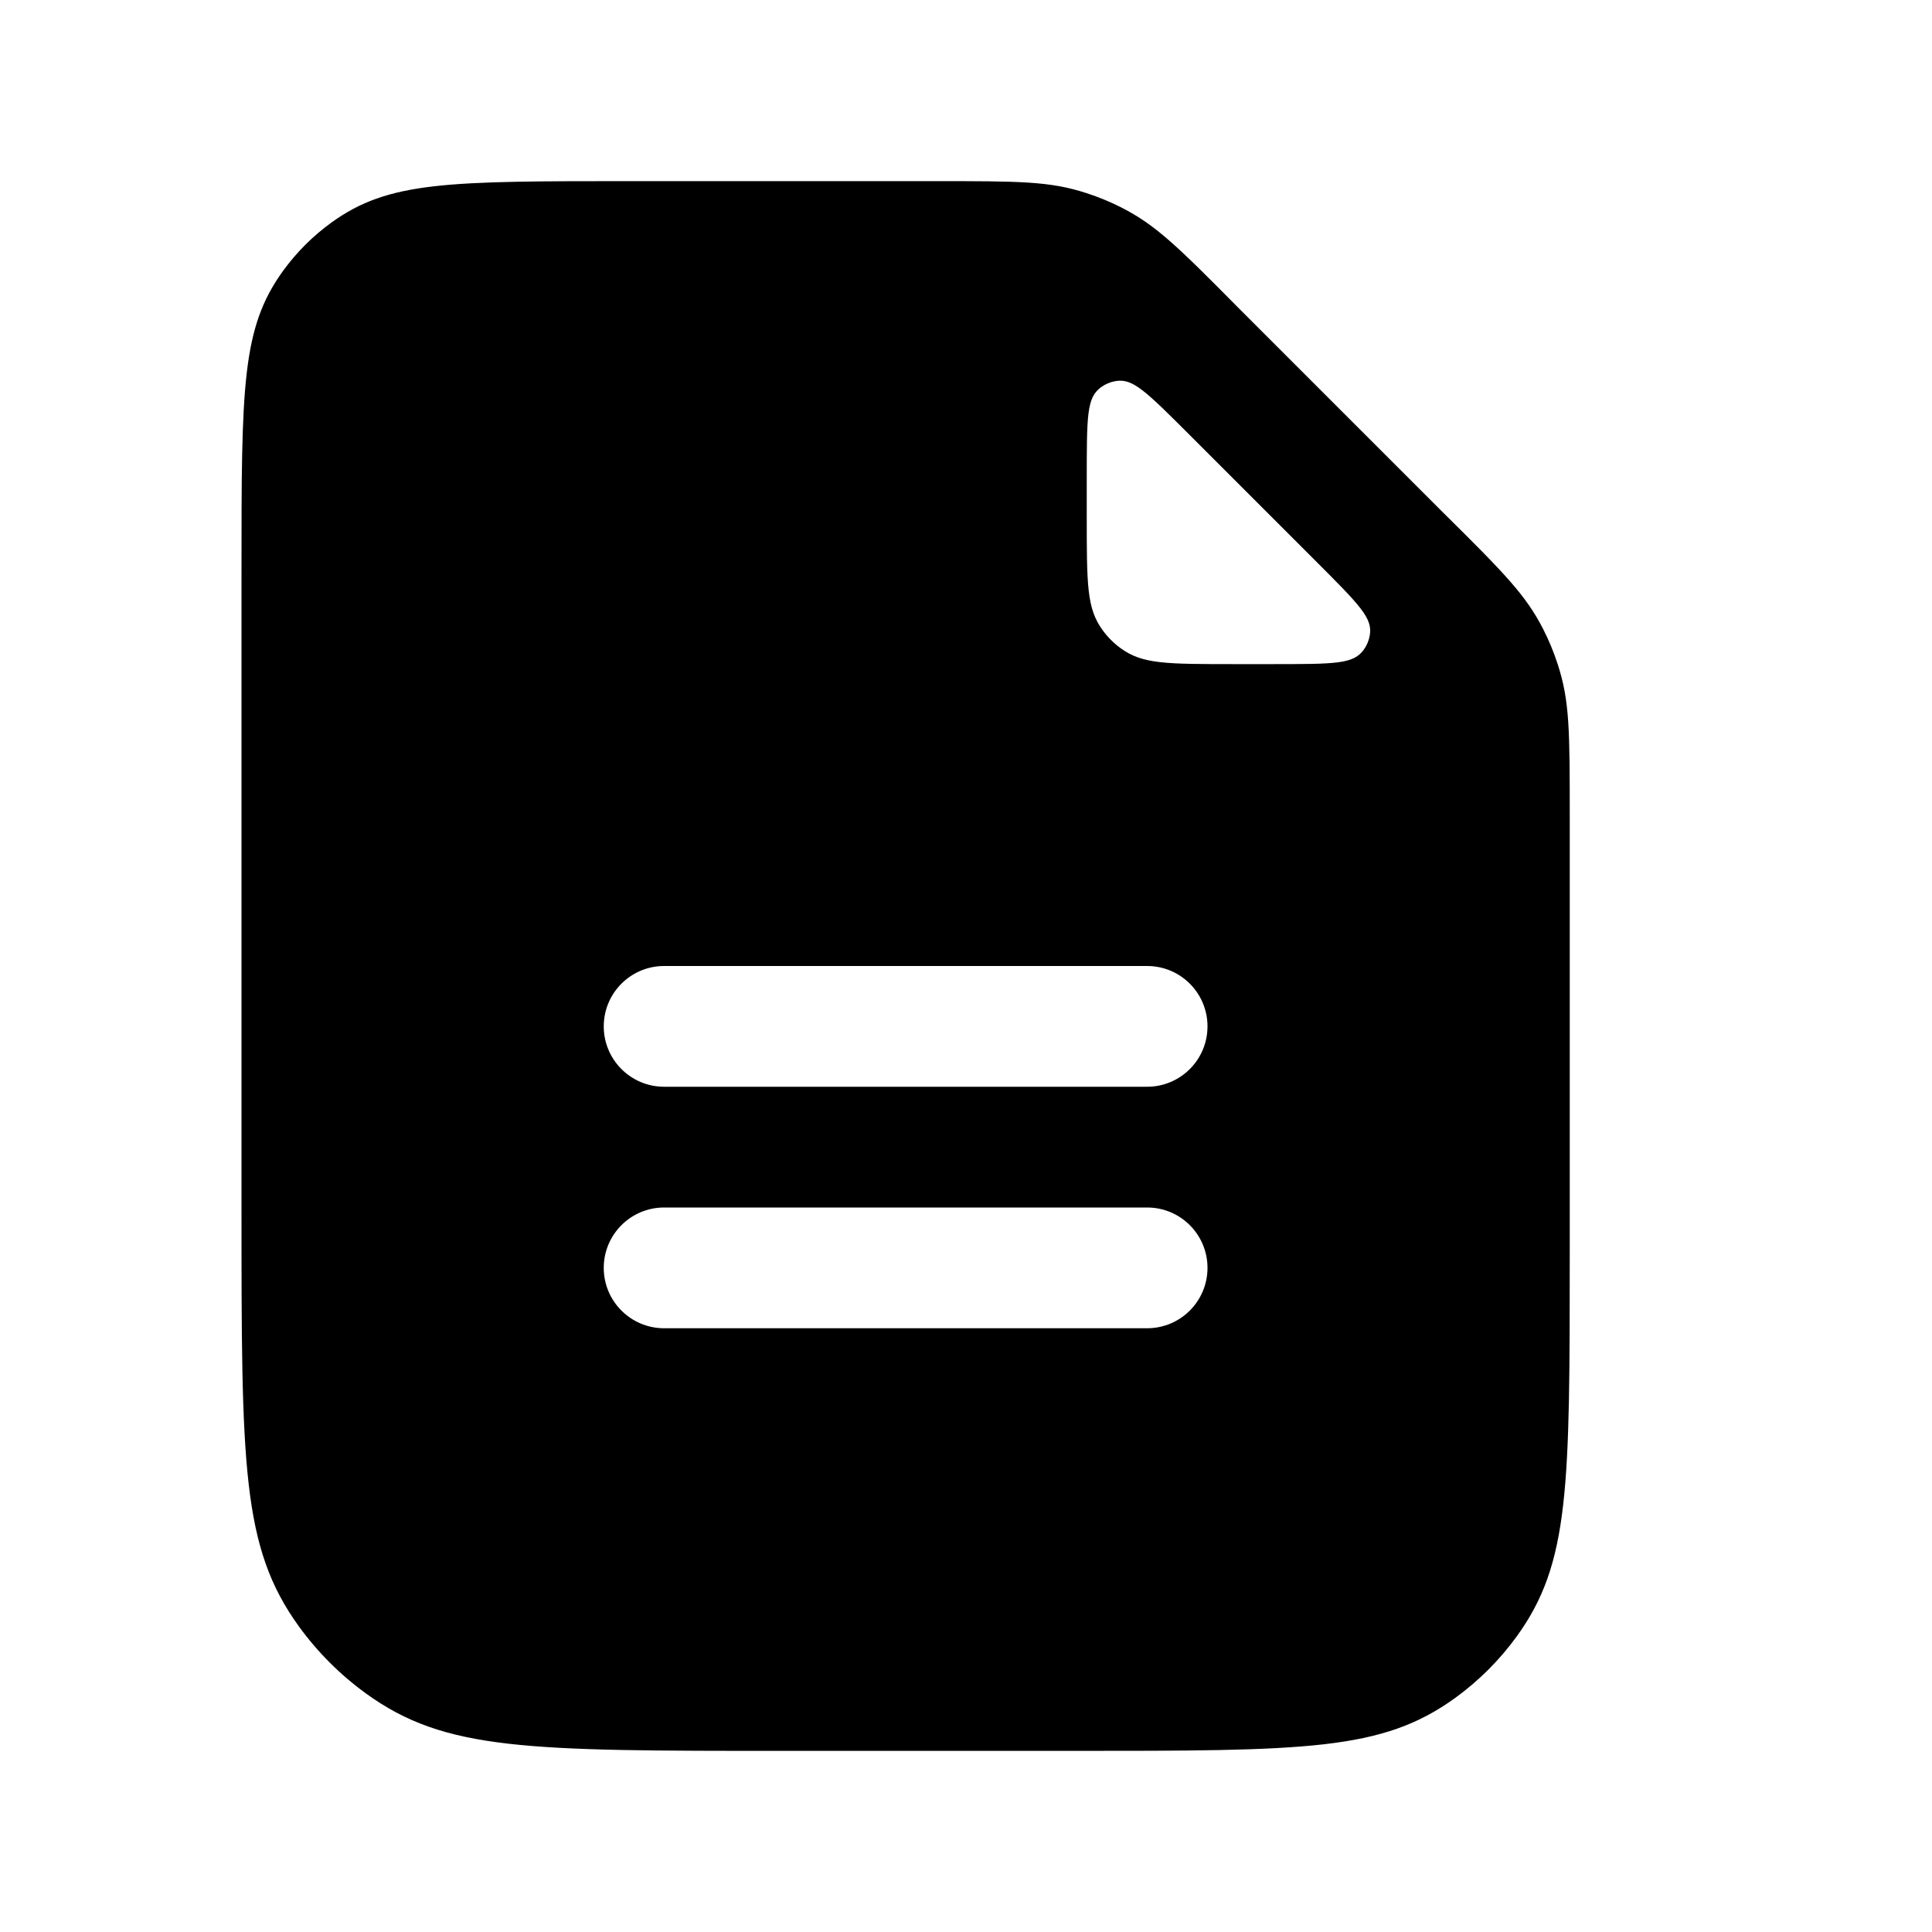
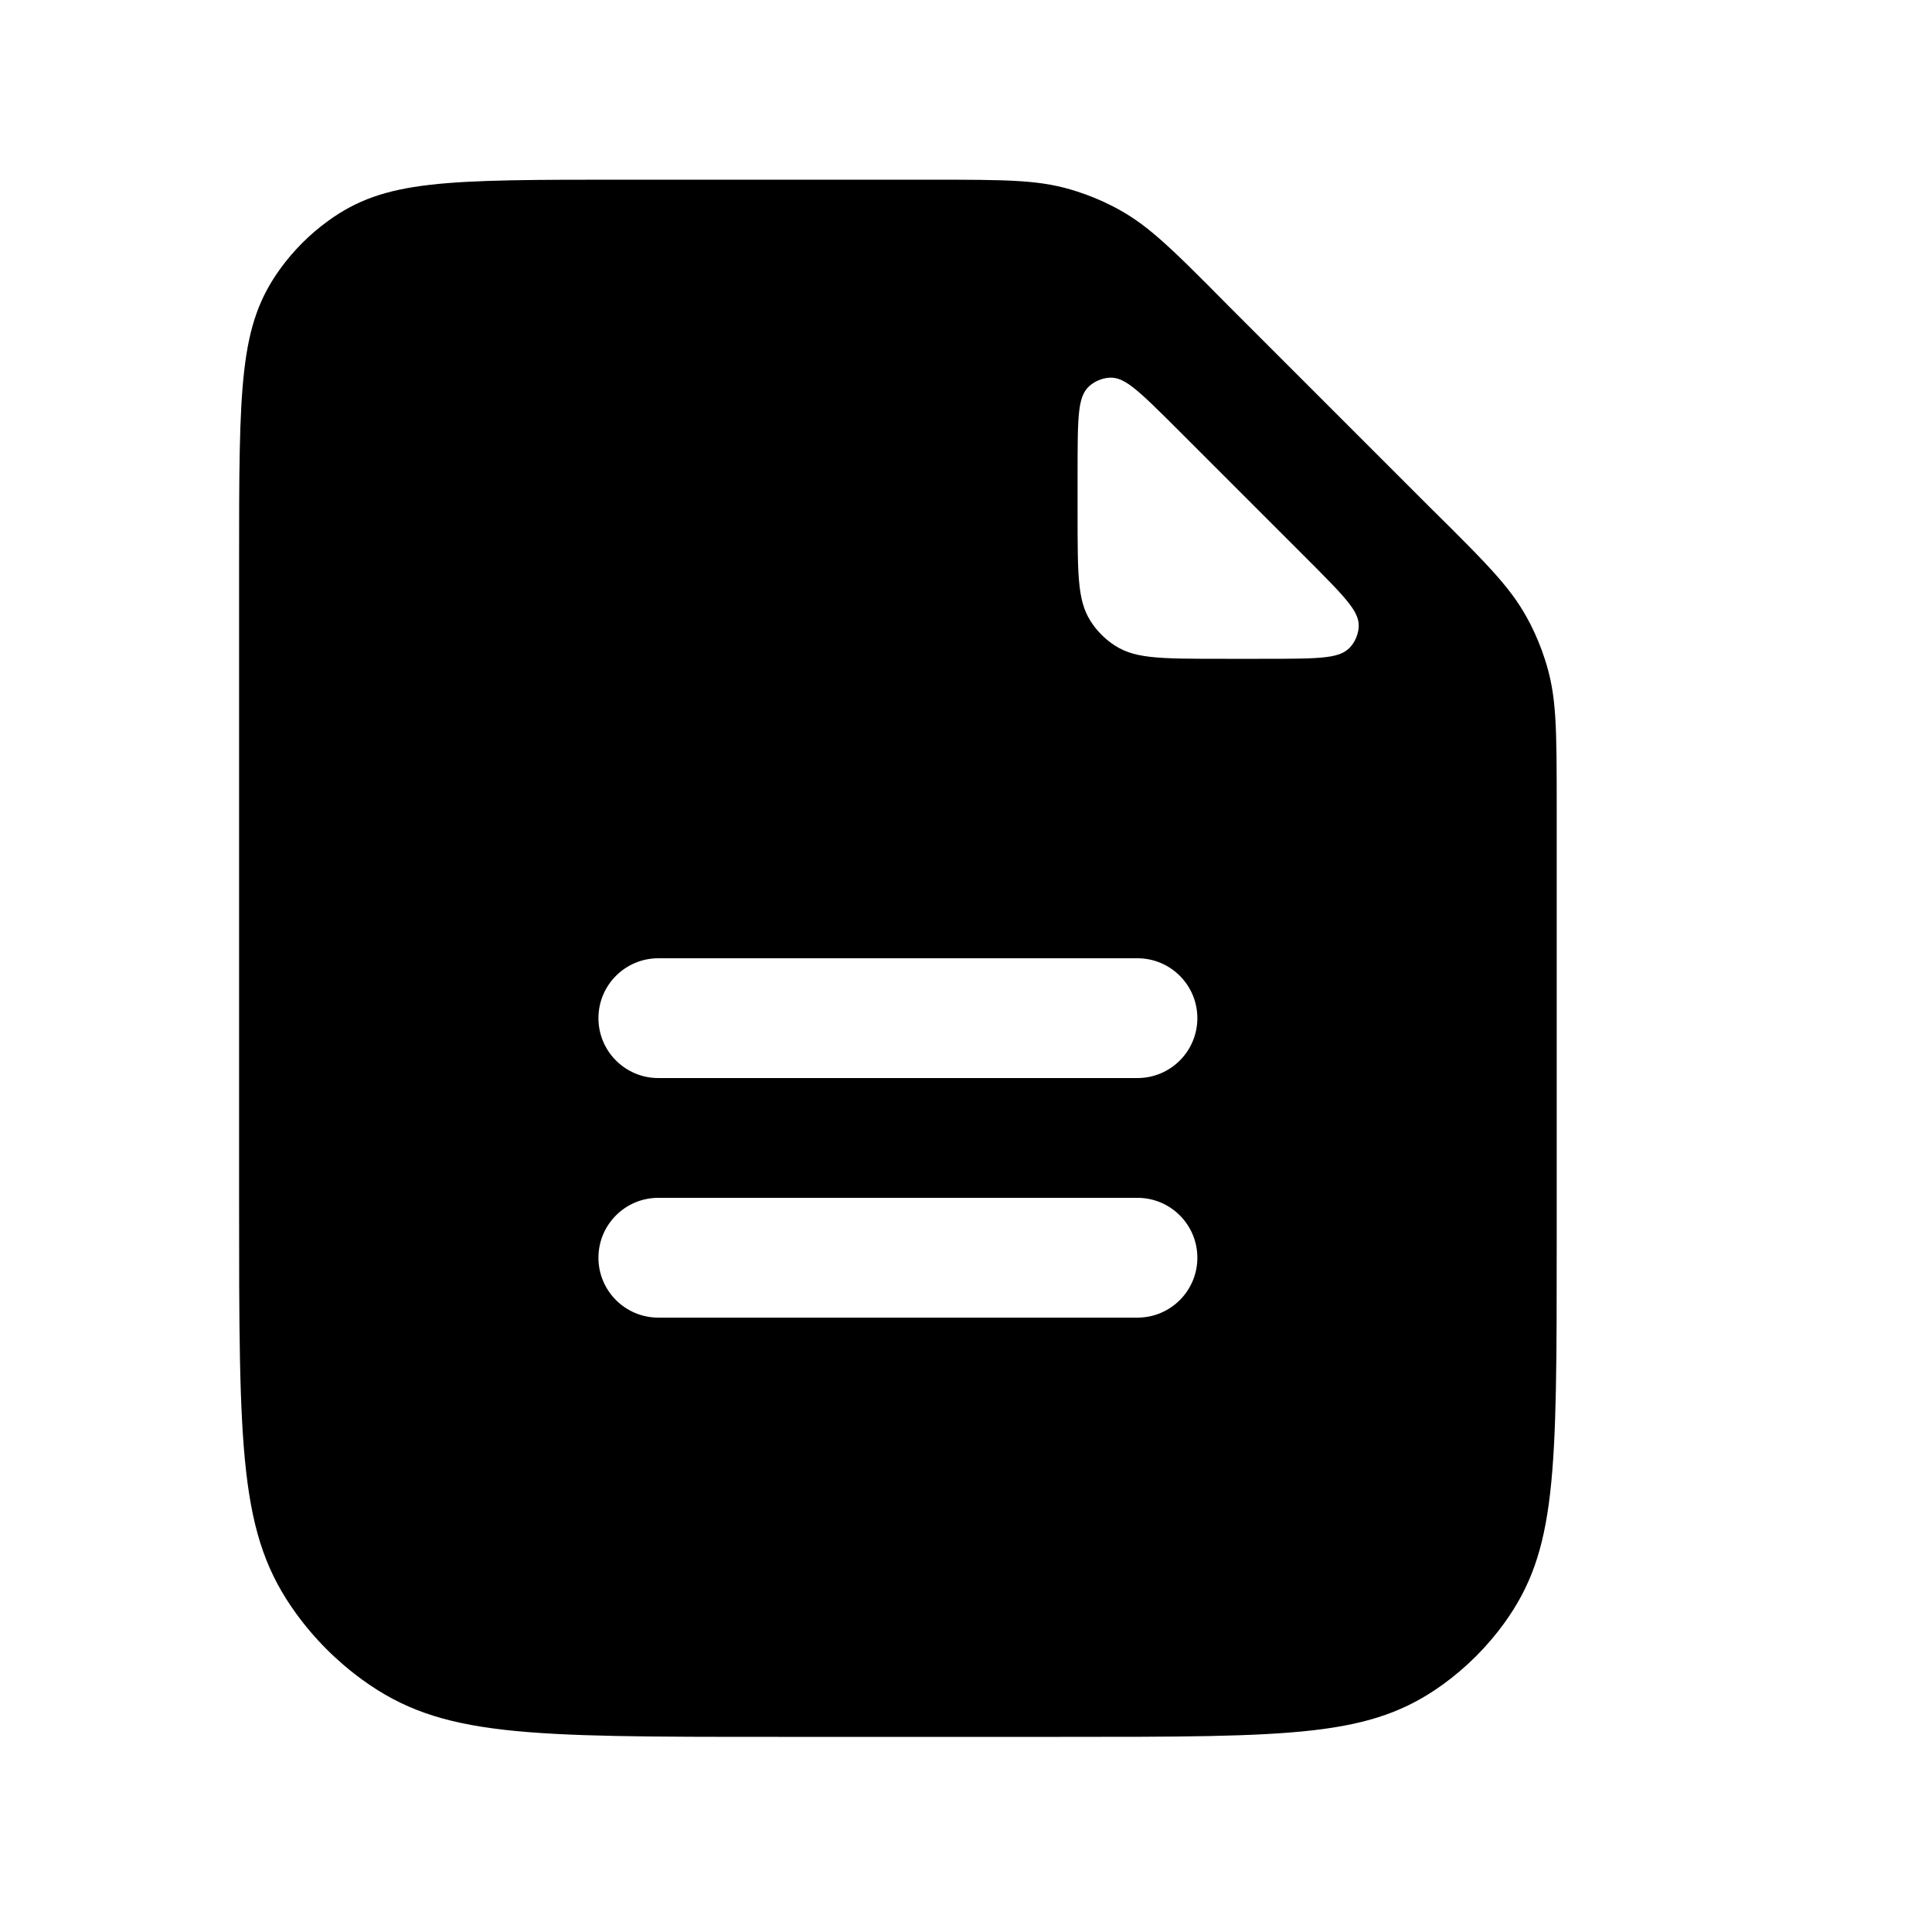
<svg xmlns="http://www.w3.org/2000/svg" height="16px" viewBox="0 0 16 16" width="16px">
-   <path transform="translate(-0.5 0) scale(.0625)" d="M199.1,67.8l-26.9-26.9c-8.3-8.4-11.1-11.1-15.6-13.4a32,32,0,0,0-4.6-1.9c-4.9-1.6-8.8-1.6-20.5-1.6H91.9c-24.7,0-32.4,0-40,5.5a28.8,28.8,0,0,0-6.4,6.4C40,43.5,40,51.2,40,75.9V160c0,34.2,0,45,7.6,55.5a40,40,0,0,0,8.9,8.9C67,232,77.8,232,112,232h37.7c31.5,0,41.4,0,51.1-7a36.8,36.8,0,0,0,8.2-8.2c7-9.7,7-19.6,7-51.1v-57.2c0-11.7,0-15.6-1.6-20.5a32,32,0,0,0-1.9-4.6c-2.3-4.5-5-7.3-13.4-15.6ZM160,176H96a8,8,0,0,1,0-16h64a8,8,0,0,1,0,16ZM160,144H96a8,8,0,0,1,0-16h64a8,8,0,0,1,0,16ZM152,68.2v-4.4c0-8.9,0-11.1,1.9-12.5a4.6,4.6,0,0,1,1.9-.8c2.3-.4,3.9,1.2,10.2,7.5l16,16c6.3,6.3,7.9,7.9,7.5,10.2a4.6,4.6,0,0,1-.8,1.9c-1.4,1.9-3.6,1.9-12.5,1.9h-4.4c-9.4,0-12.4,0-15.3-2.1a11,11,0,0,1-2.4-2.4c-2.1-2.9-2.1-5.9-2.1-15.3Z" />
+   <path transform="translate(-0.5 0) scale(0.062)" d="M199.1,67.8l-26.9-26.9c-8.3-8.4-11.1-11.1-15.6-13.4a32,32,0,0,0-4.6-1.9c-4.9-1.6-8.8-1.6-20.5-1.6H91.9c-24.7,0-32.4,0-40,5.5a28.8,28.8,0,0,0-6.4,6.4C40,43.5,40,51.2,40,75.9V160c0,34.2,0,45,7.6,55.5a40,40,0,0,0,8.9,8.9C67,232,77.8,232,112,232h37.7c31.5,0,41.4,0,51.1-7a36.8,36.8,0,0,0,8.2-8.2c7-9.7,7-19.6,7-51.1v-57.2c0-11.7,0-15.6-1.6-20.5a32,32,0,0,0-1.9-4.6c-2.3-4.5-5-7.3-13.4-15.6ZM160,176H96a8,8,0,0,1,0-16h64a8,8,0,0,1,0,16ZM160,144H96a8,8,0,0,1,0-16h64a8,8,0,0,1,0,16ZM152,68.2v-4.4c0-8.9,0-11.1,1.9-12.5a4.6,4.6,0,0,1,1.9-.8c2.3-.4,3.9,1.2,10.2,7.5l16,16c6.3,6.3,7.9,7.9,7.5,10.2a4.6,4.6,0,0,1-.8,1.9c-1.4,1.9-3.6,1.9-12.5,1.9h-4.4c-9.4,0-12.4,0-15.3-2.1a11,11,0,0,1-2.4-2.4c-2.1-2.9-2.1-5.9-2.1-15.3Z" />
</svg>
